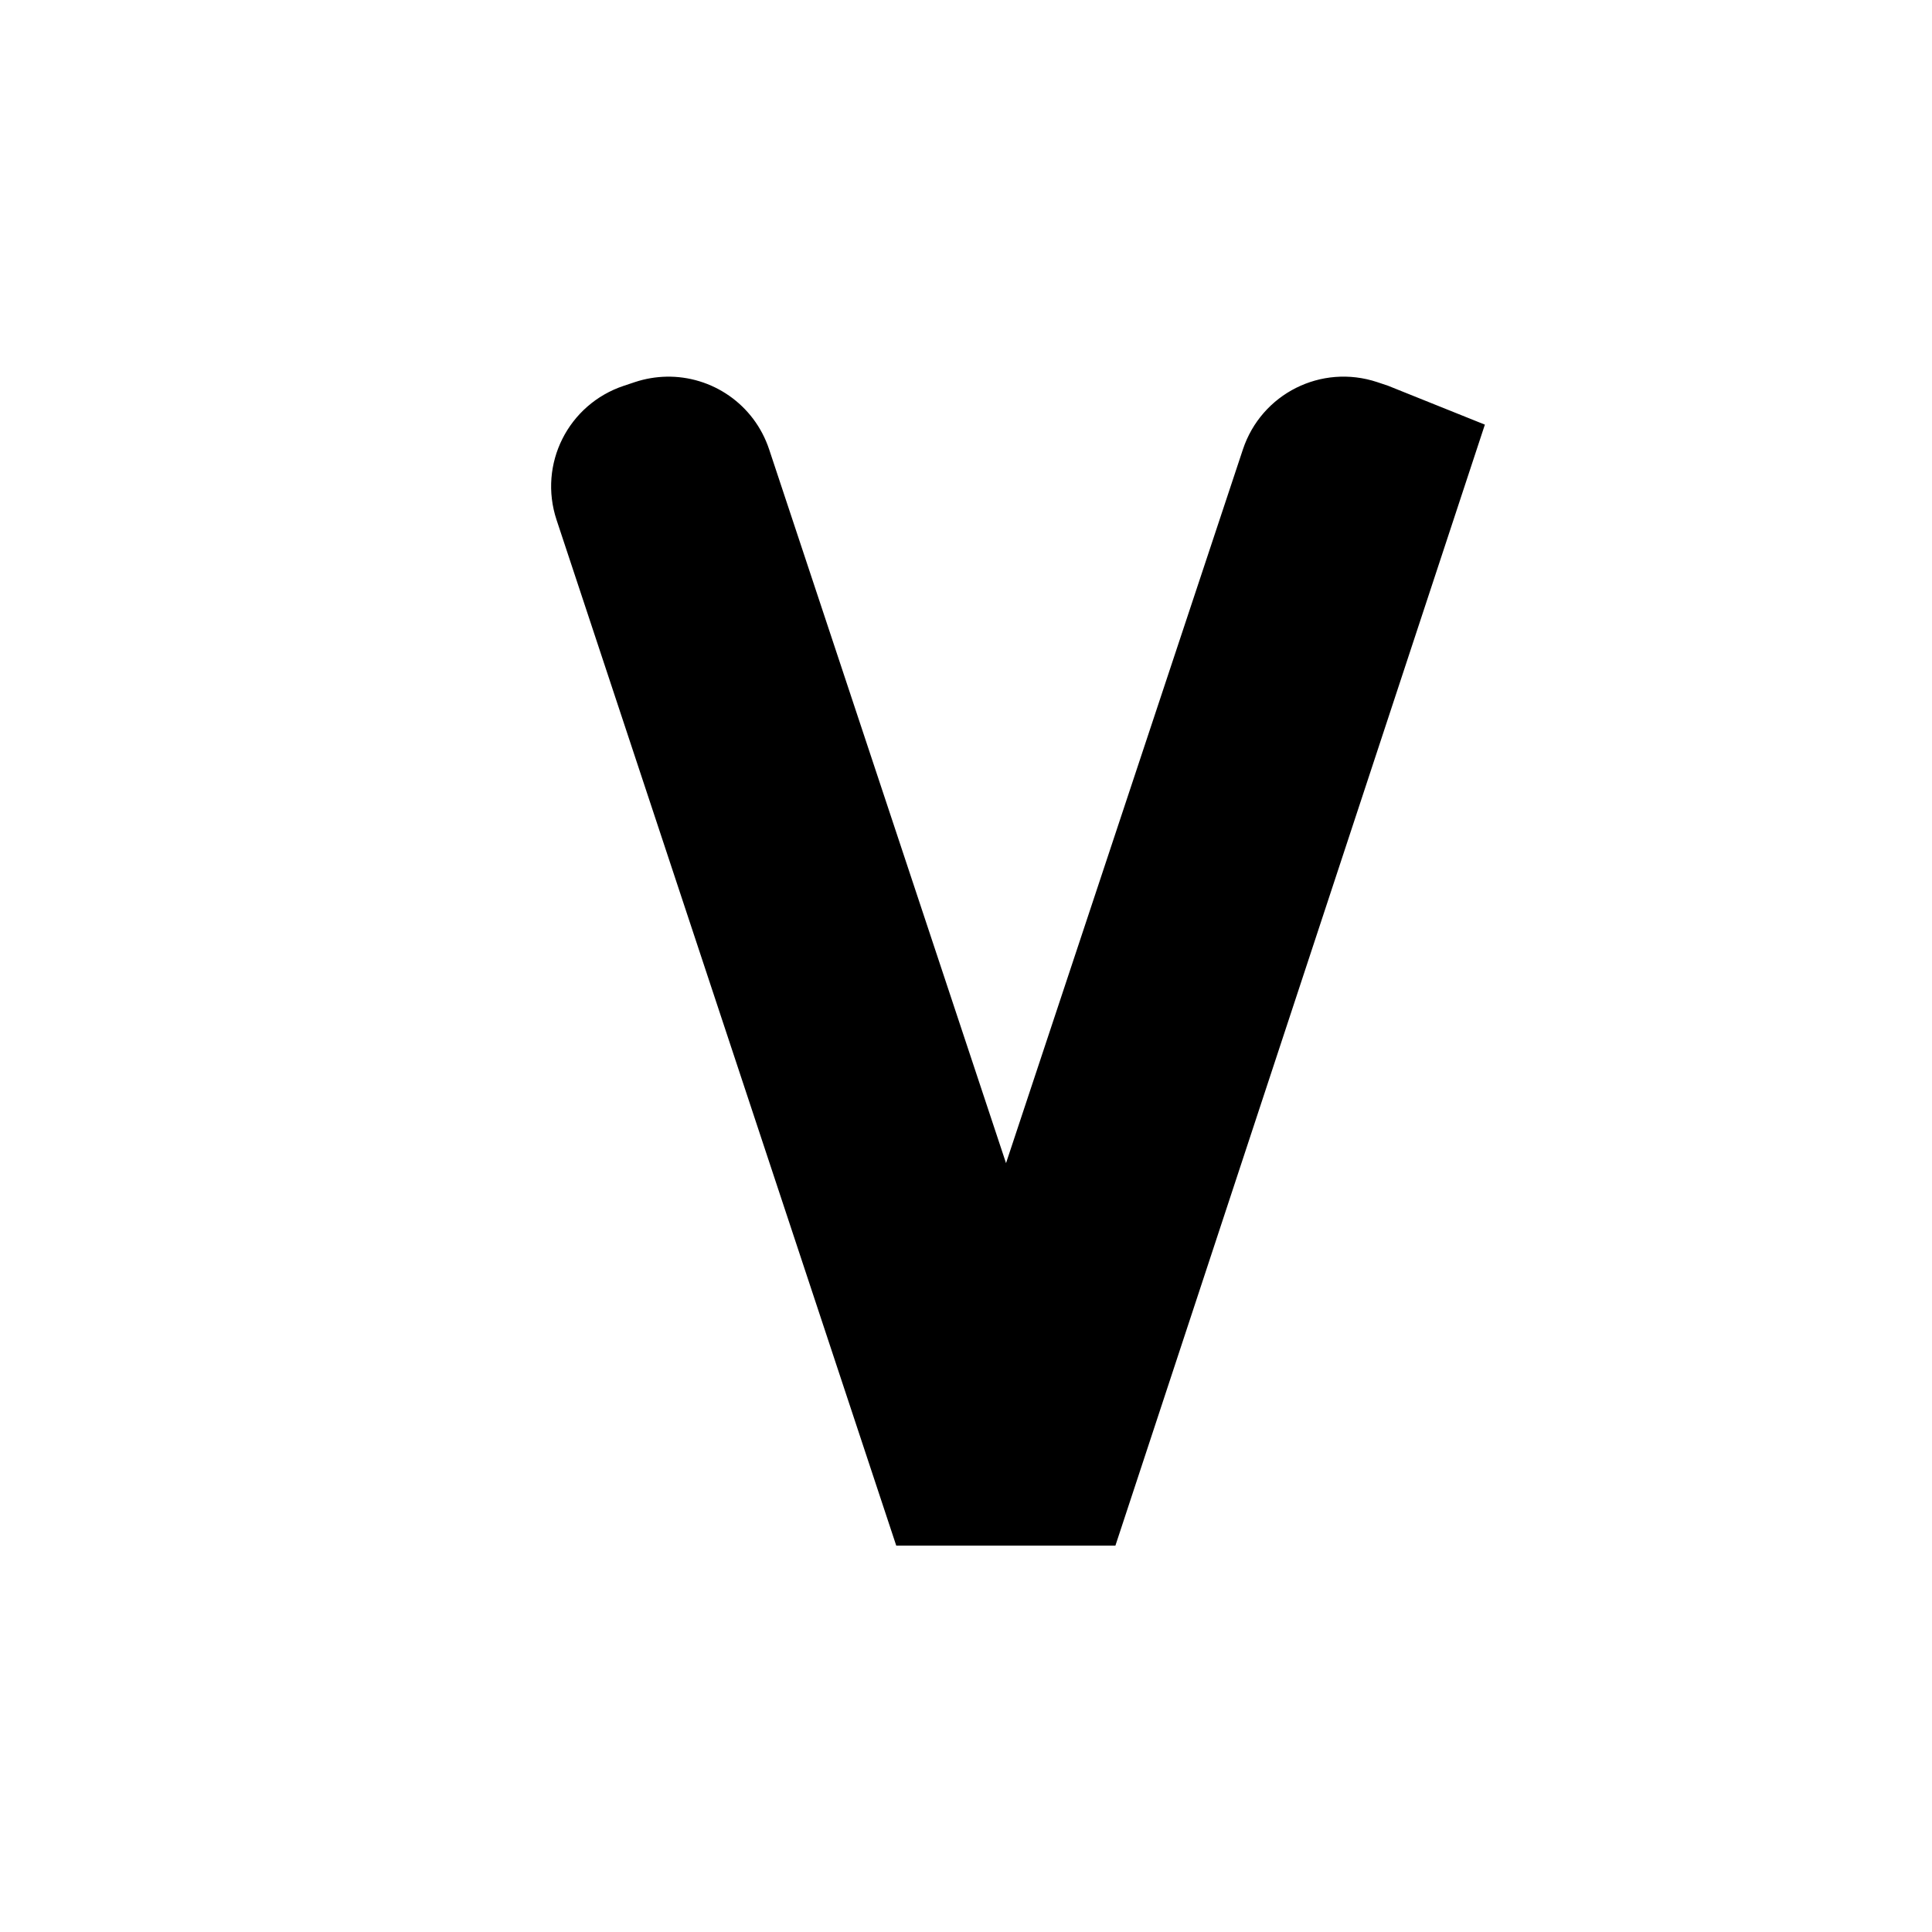
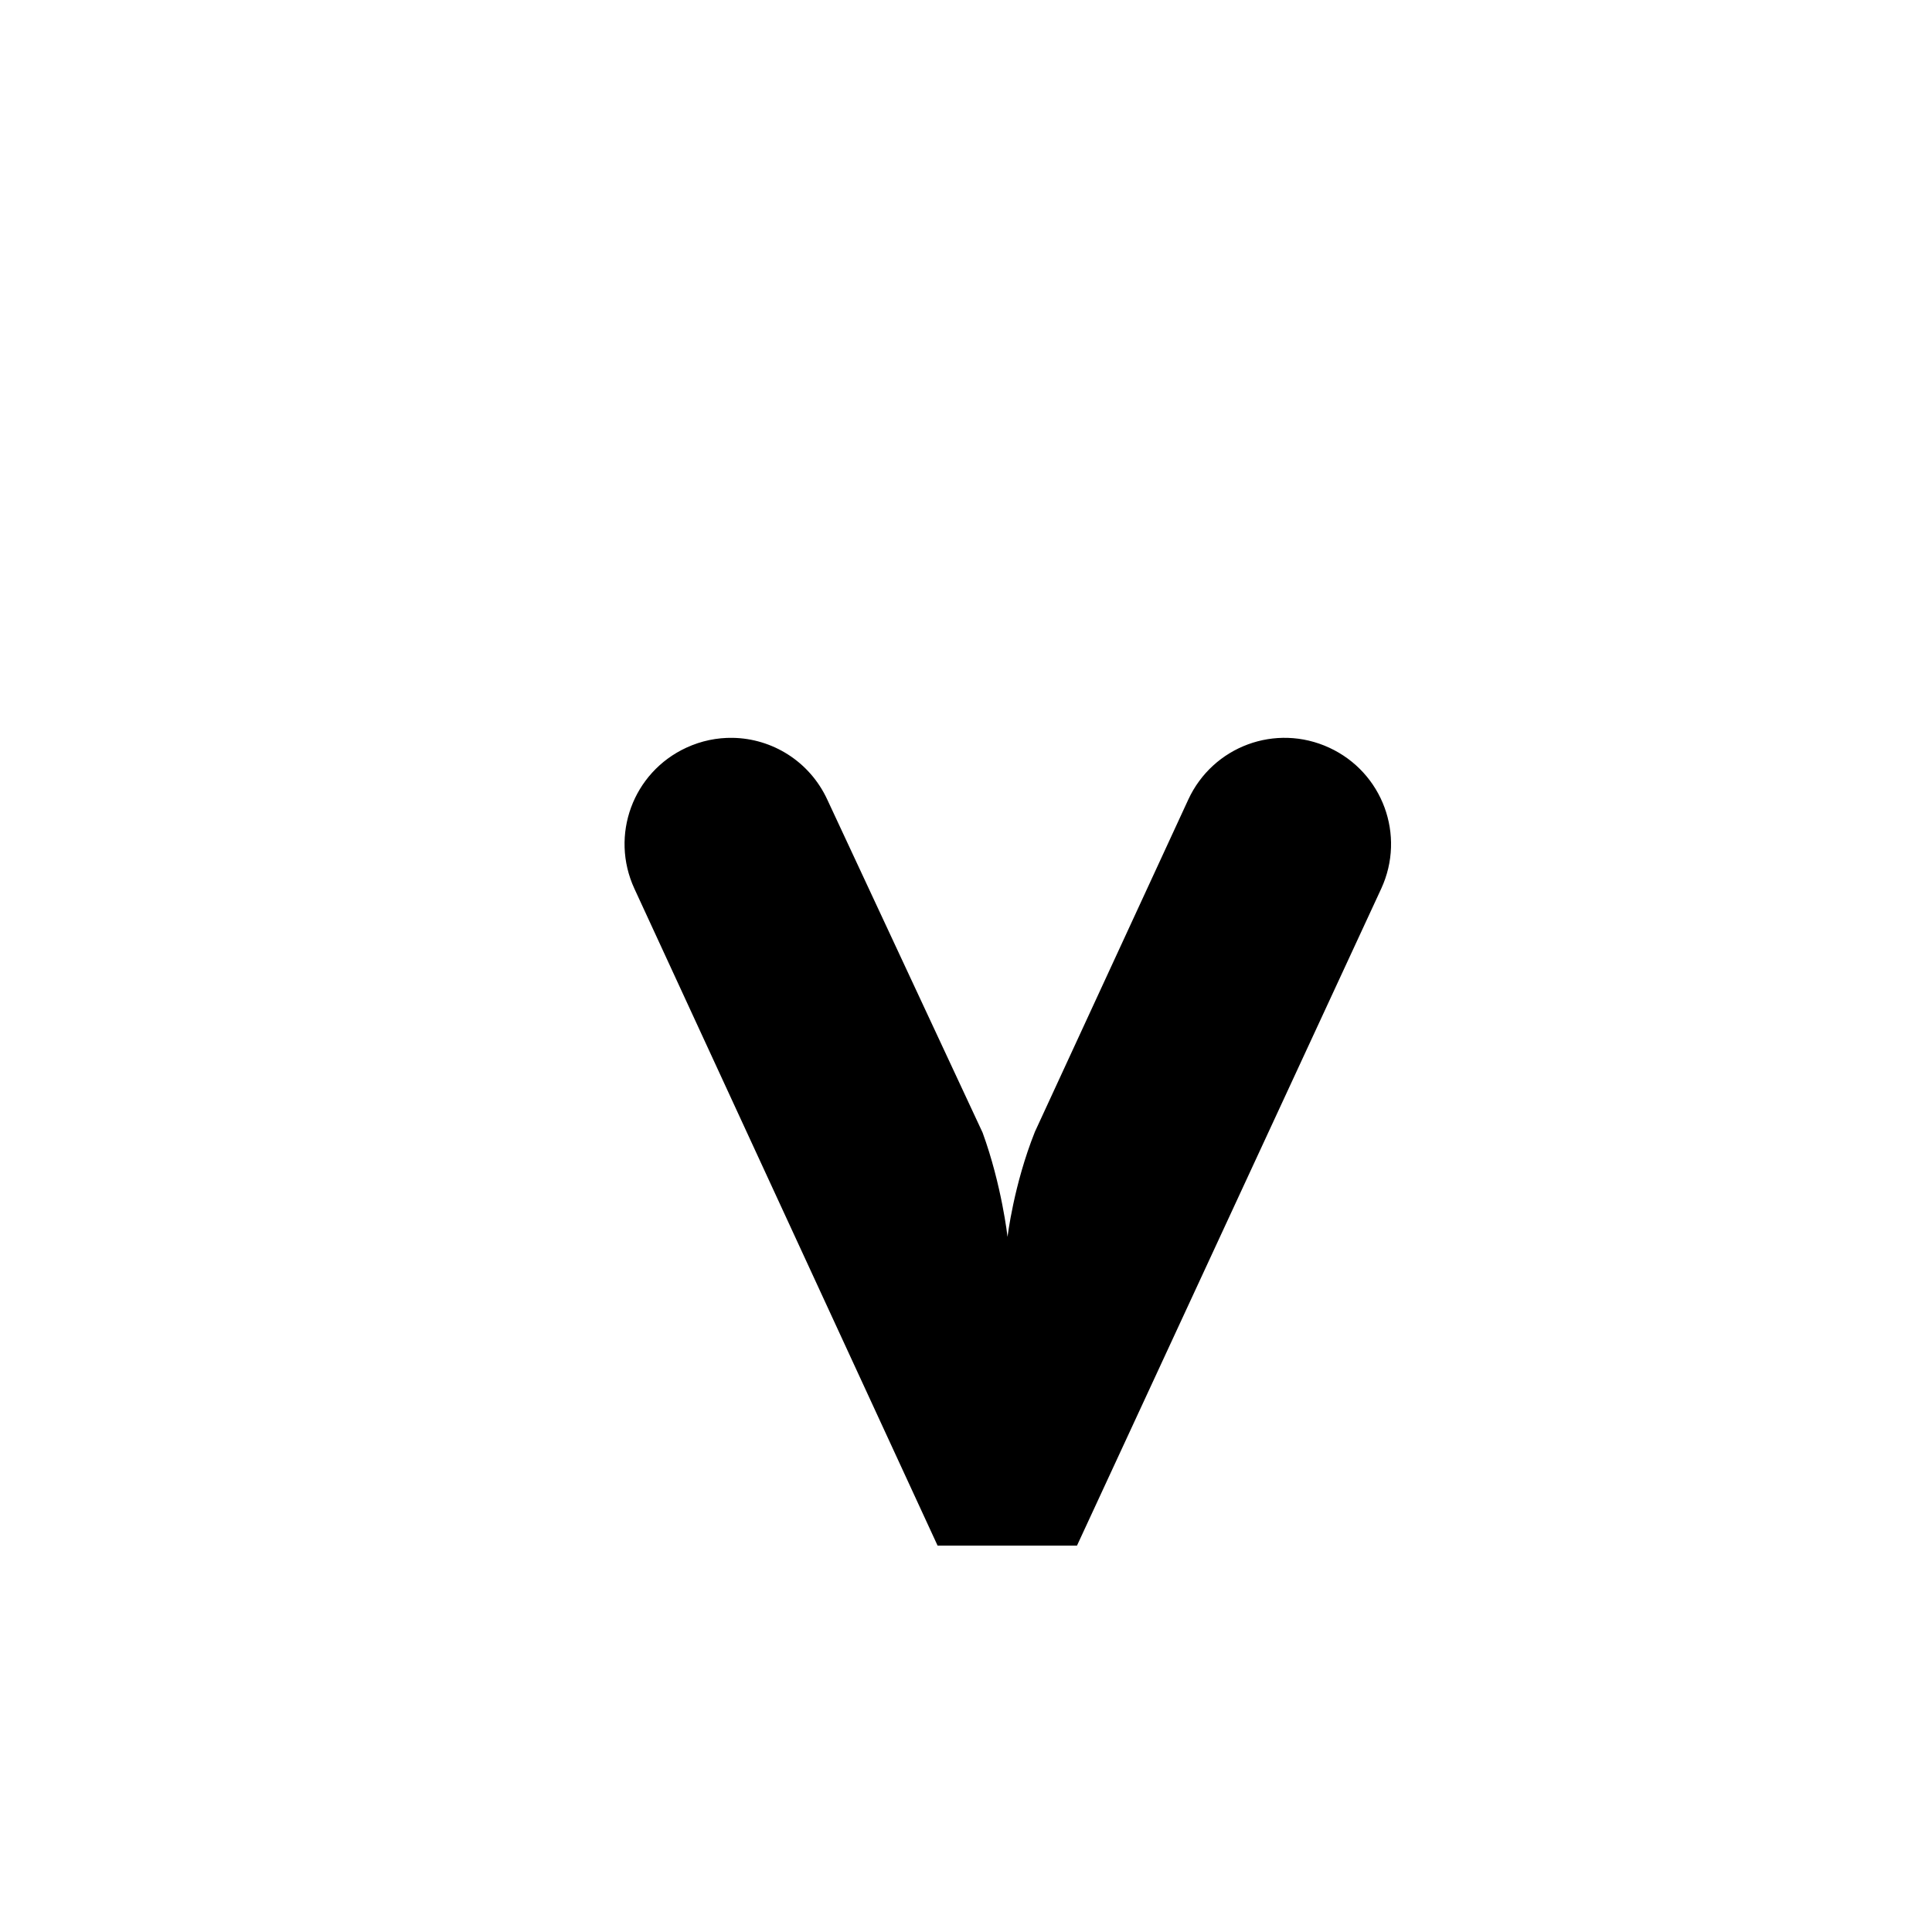
<svg xmlns="http://www.w3.org/2000/svg" width="1000" height="1000" id="svg2" version="1.0" style="display:inline">
  <defs id="defs4">
    </defs>
  <g id="layer1" style="display:inline">
    <g id="g9629" transform="matrix(0.8901714,0,0,-0.8901714,-42.22279,801.9412)" />
-     <path style="opacity:1;fill:#000000;fill-opacity:1;fill-rule:nonzero;stroke:none;stroke-width:1;stroke-linecap:butt;stroke-linejoin:miter;marker:none;marker-start:none;marker-mid:none;marker-end:none;stroke-miterlimit:4;stroke-dasharray:none;stroke-dashoffset:0;stroke-opacity:1;visibility:visible;display:inline;overflow:visible;enable-background:accumulate" d="M 344.938,194.969 C 339.523,195.078 334.016,195.982 328.594,197.781 L 322.969,199.656 C 294.05,209.254 278.496,240.237 288.094,269.156 L 463.891,800 L 577.336,800 L 768.57,219.791 C 768.57,219.791 718.438,199.656 718.438,199.656 L 712.844,197.781 C 683.925,188.183 652.911,203.737 643.312,232.656 L 520.719,602.031 L 398.125,232.656 C 390.327,209.16 368.399,194.497 344.938,194.969 z" id="rect15354" />
+     <path style="display:inline;opacity:1;fill:#000000;fill-opacity:1;fill-rule:nonzero;stroke:none;stroke-width:1;stroke-linecap:butt;stroke-linejoin:miter;marker:none;marker-start:none;marker-mid:none;marker-end:none;stroke-miterlimit:4;stroke-dasharray:none;stroke-dashoffset:0;stroke-opacity:1;visibility:visible;overflow:visible;enable-background:accumulate" d="M 379.188,381.906 C 371.182,381.783 363.031,383.408 355.25,387 C 327.586,399.771 315.604,432.336 328.375,460 L 485.291,800 L 557.45,800 L 714.906,460 C 727.678,432.336 715.664,399.771 688,387 C 660.336,374.229 627.803,386.242 615.031,413.906 L 535.666,585.807 C 524.666,613.307 521.5,640.219 521.5,640.219 C 521.5,640.219 518.513,613.431 508.587,586.229 L 428.219,413.906 C 419.039,394.023 399.645,382.221 379.188,381.906 z" id="rect10981" />
  </g>
</svg>
